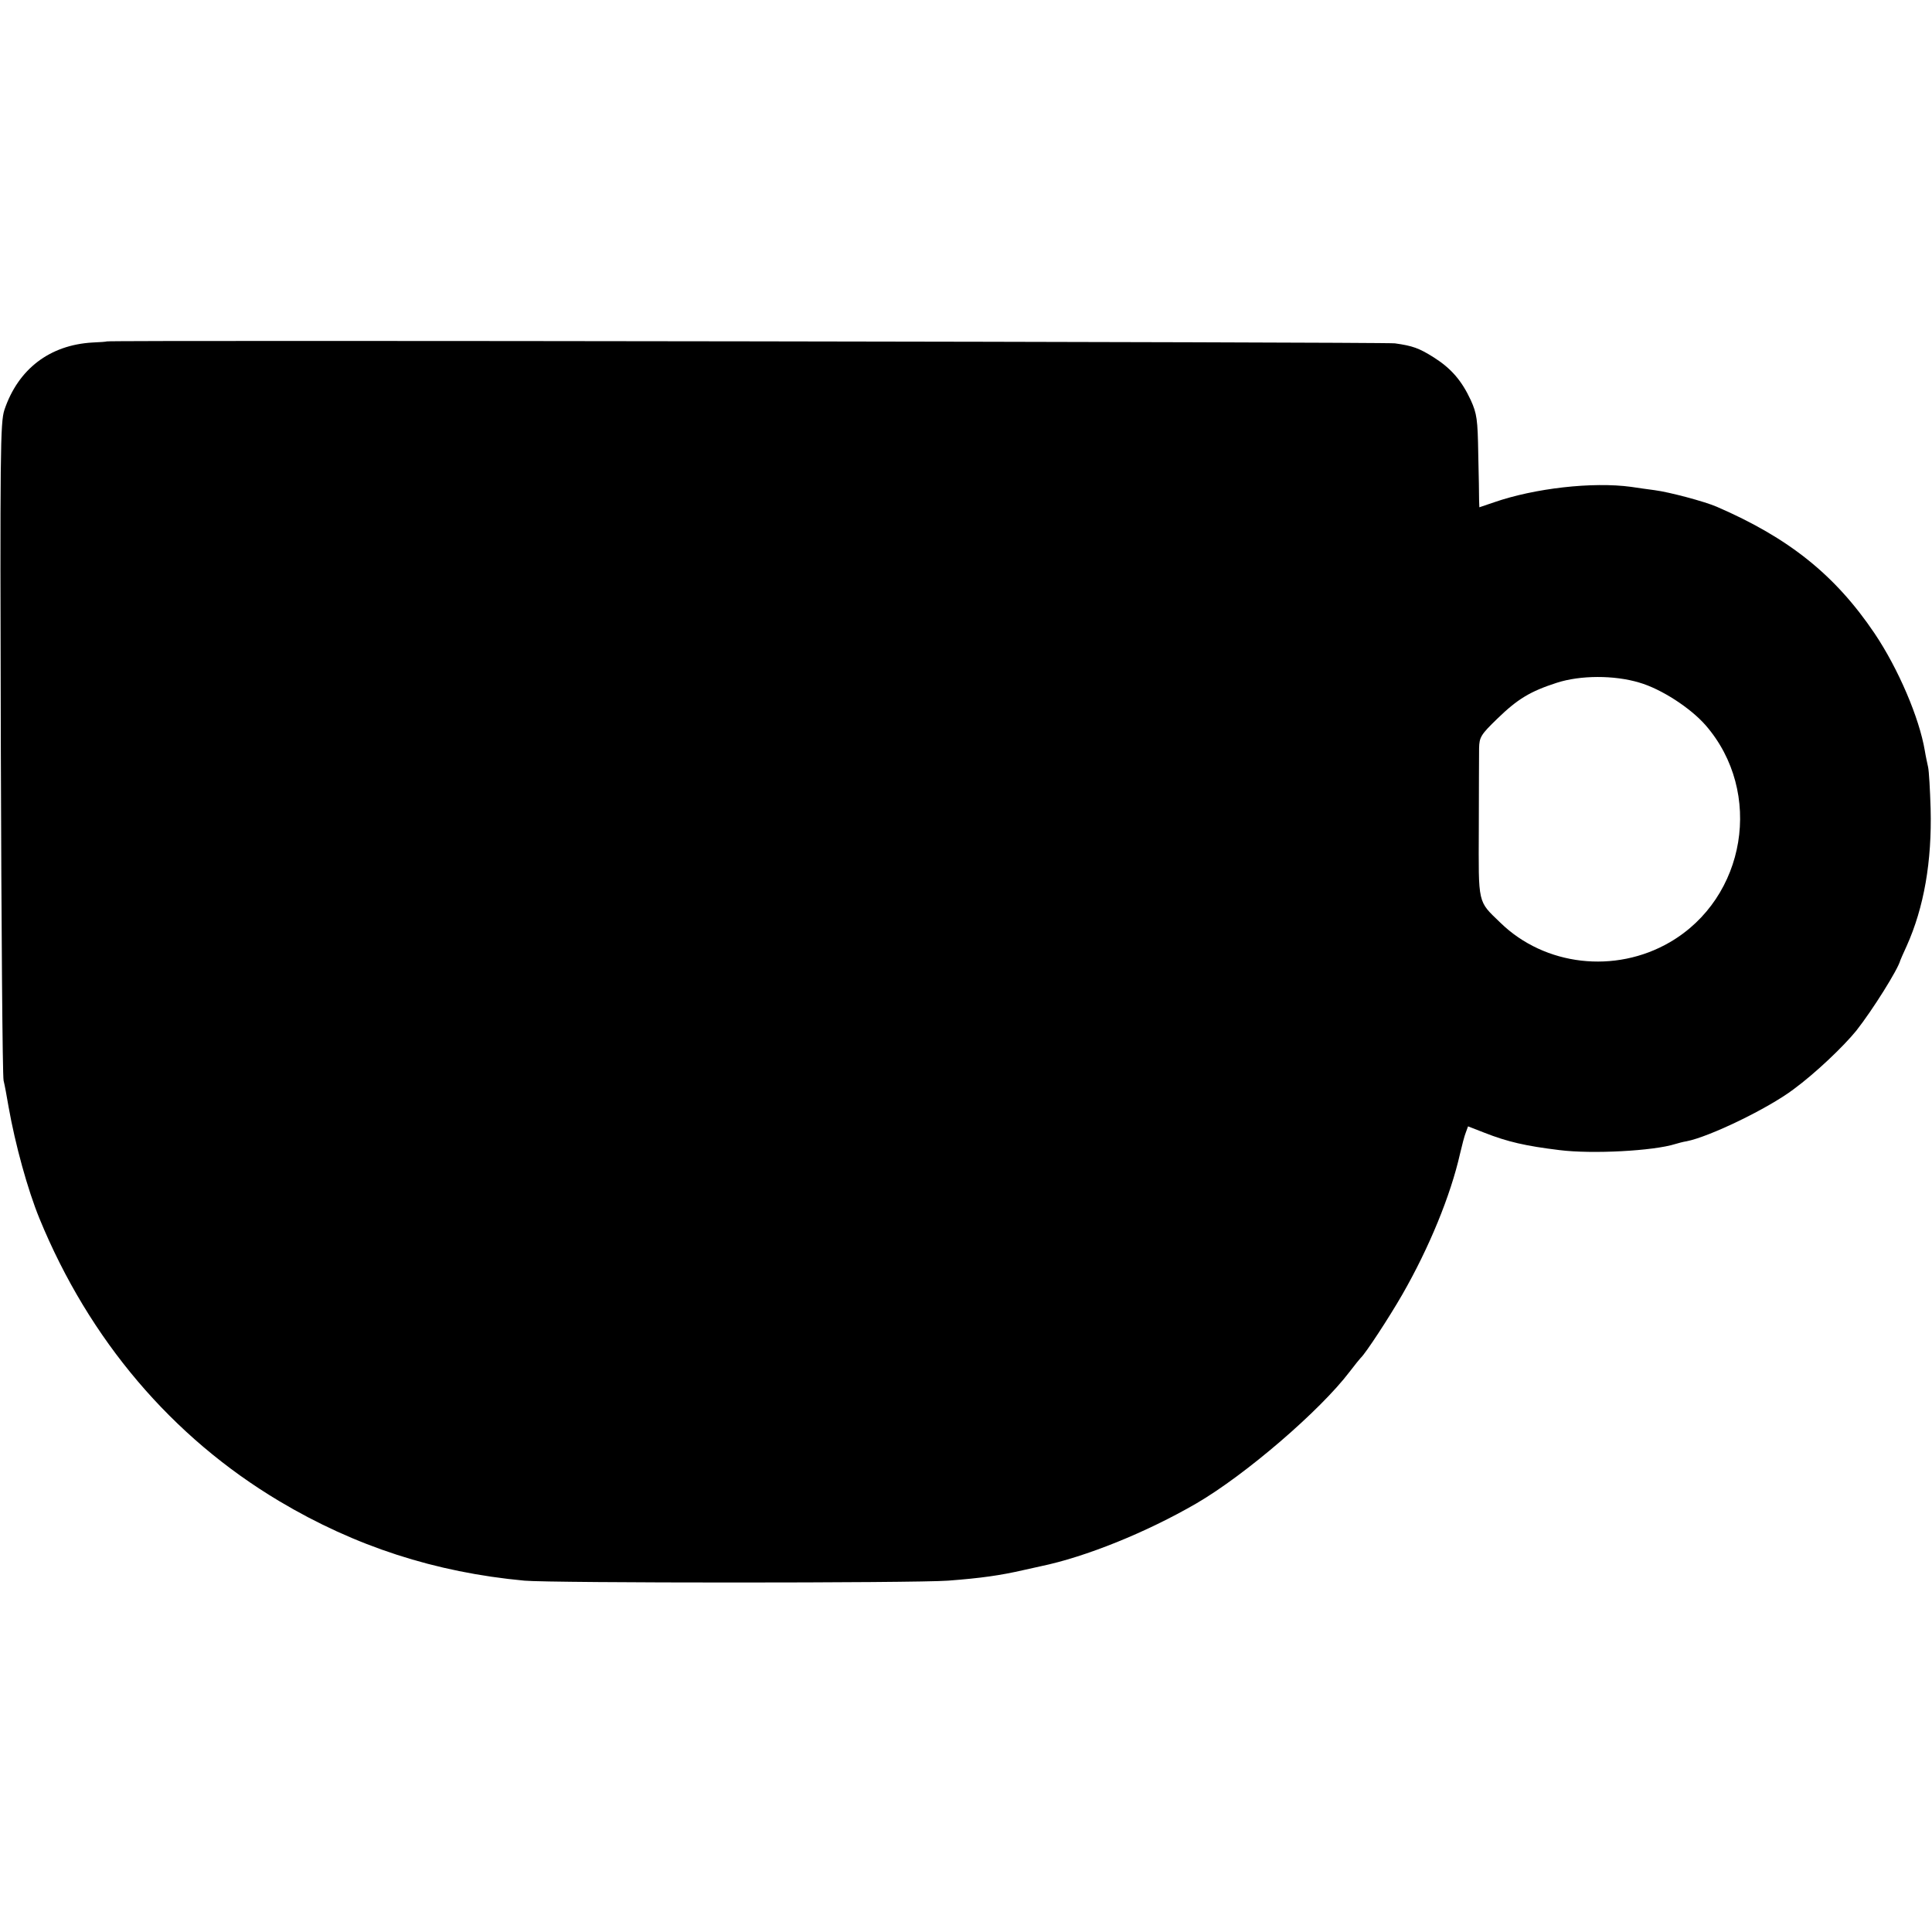
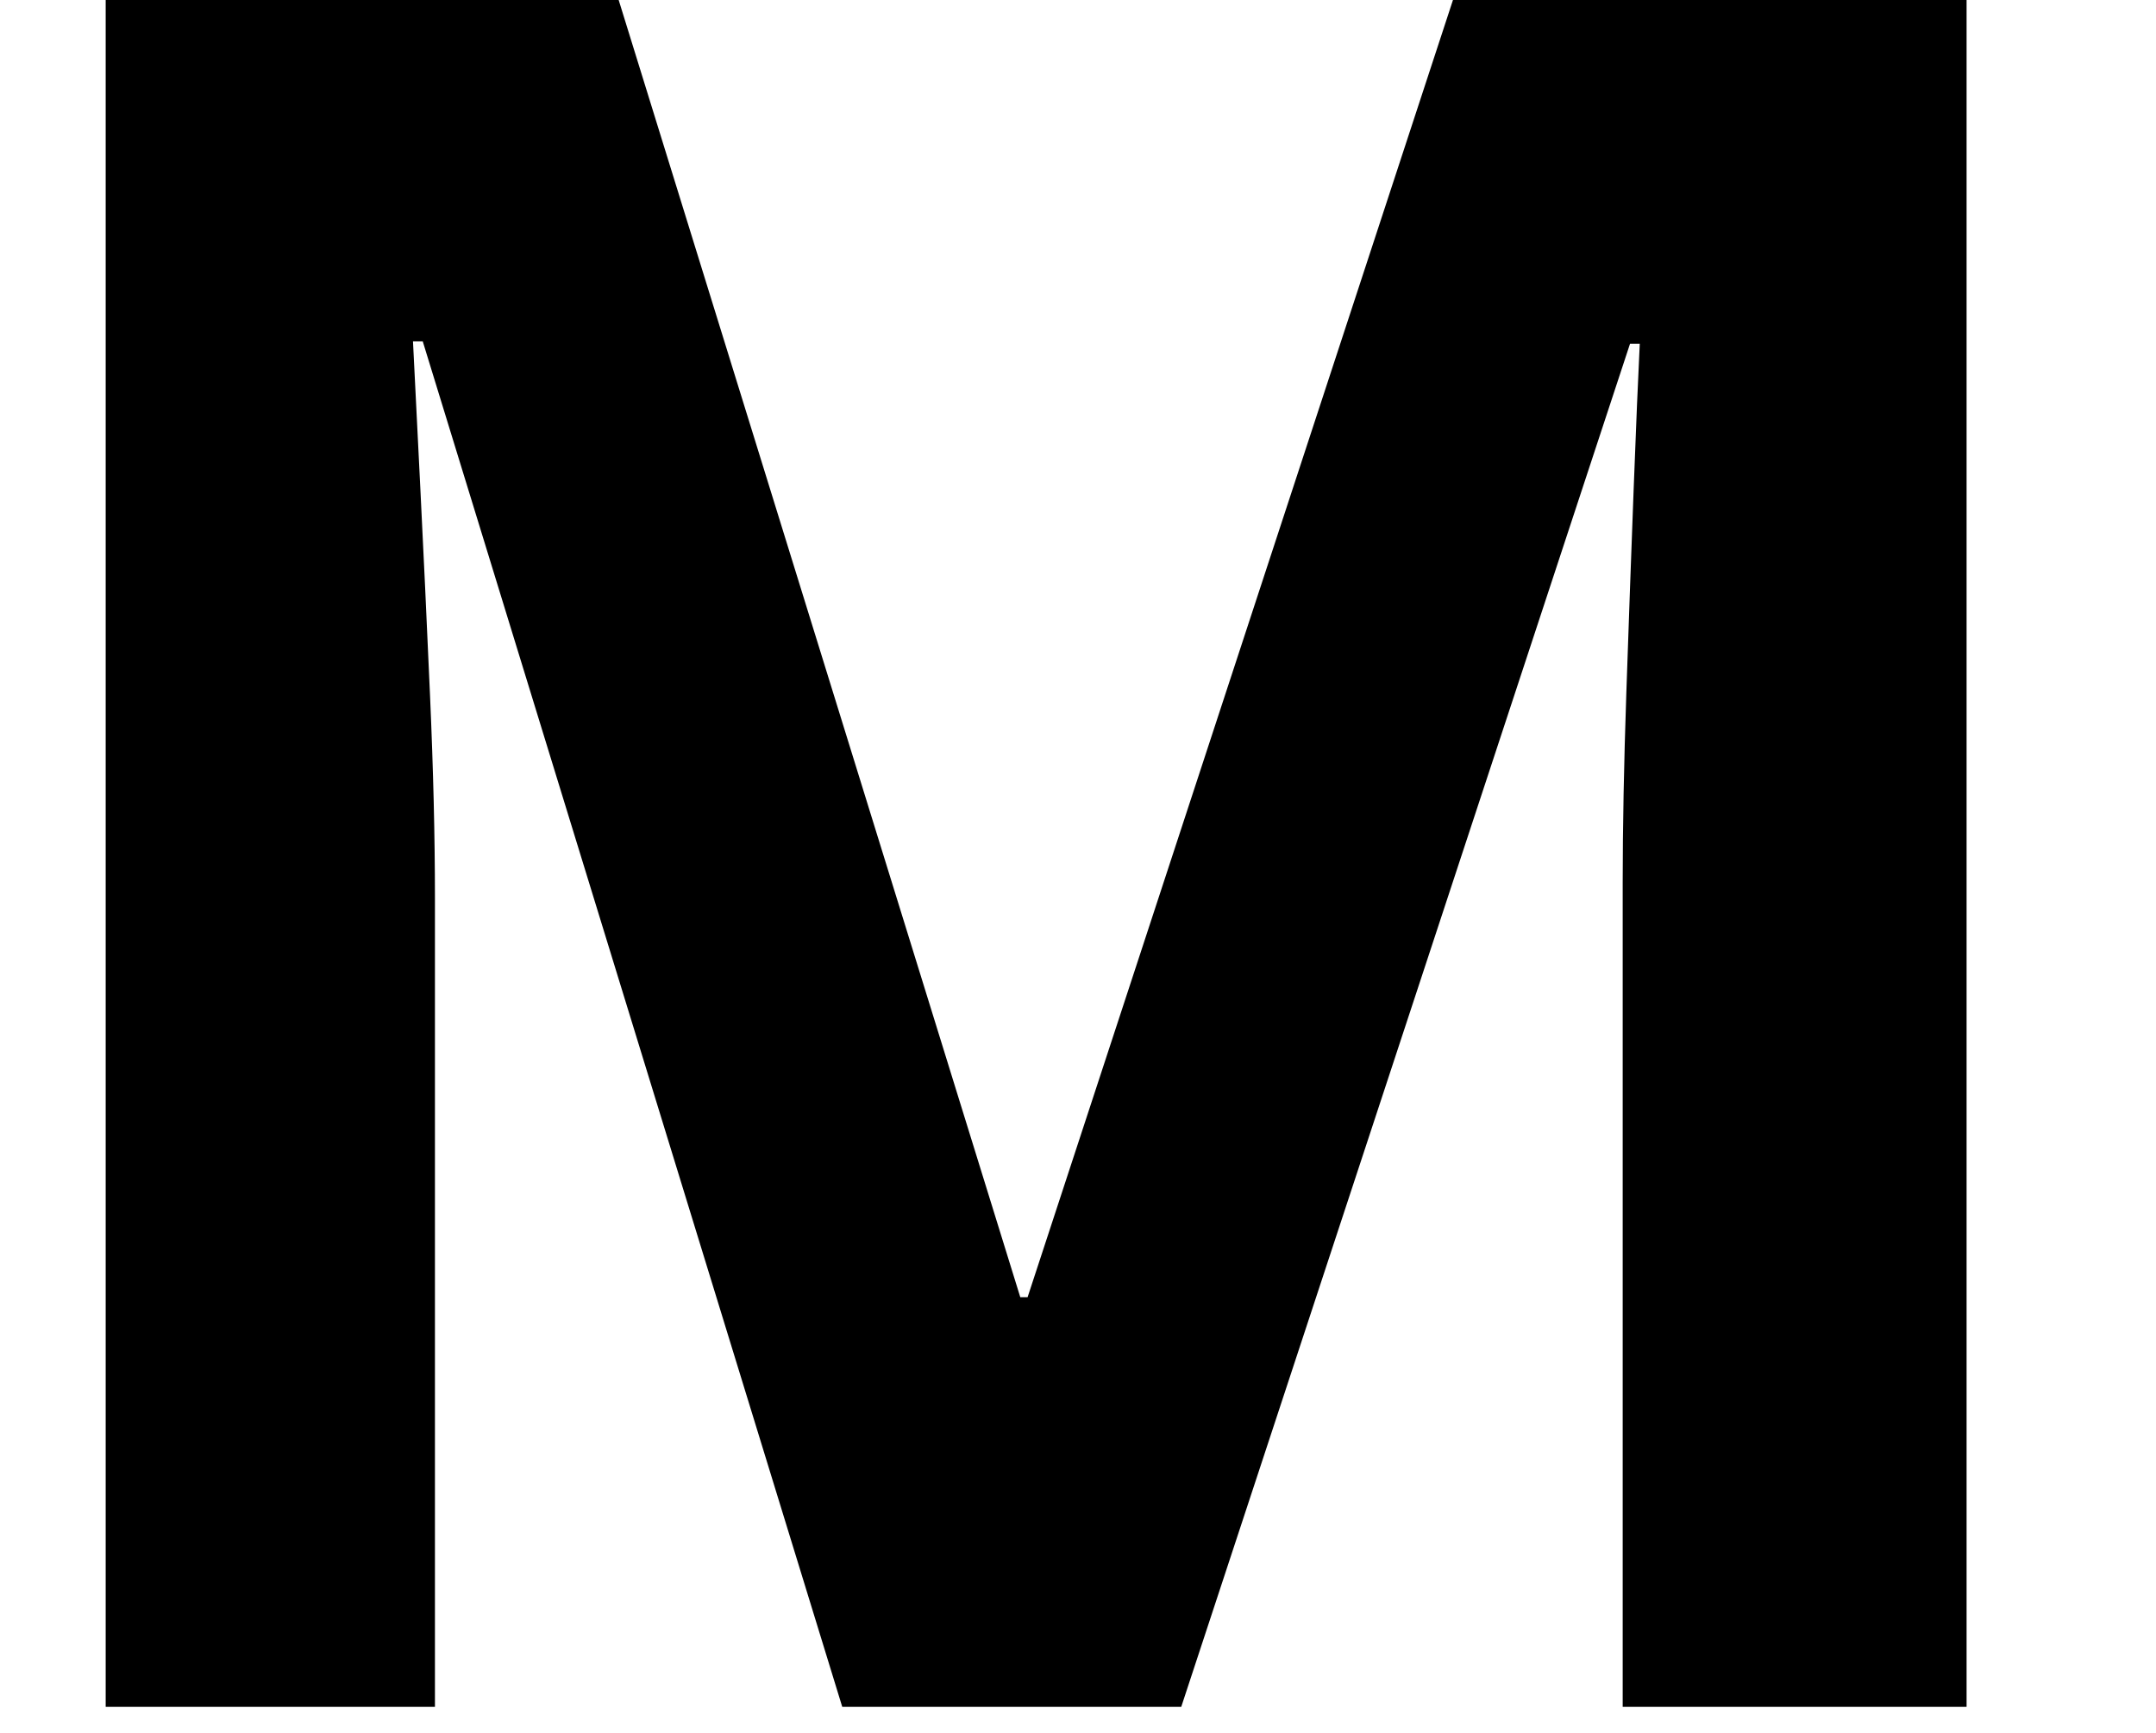
- <svg xmlns="http://www.w3.org/2000/svg" version="1.0" width="700pt" height="700pt" viewBox="0 0 700 700" preserveAspectRatio="xMidYMid meet">
-   <g transform="translate(0,700) scale(0.1,-0.1)" fill="#000000" stroke="none">
-     <path d="M387 5763 c-1 -1 -24 -3 -52 -4 -155 -9 -269 -96 -319 -244 -15 -46 -16 -145 -13 -1225 2 -646 6 -1188 10 -1205 4 -16 12 -59 18 -95 24 -136 69 -300 112 -405 180 -439 480 -792 869 -1024 275 -164 565 -258 888 -288 97 -9 1416 -9 1535 0 119 9 189 19 272 38 27 6 55 12 63 14 164 34 384 123 565 228 177 103 448 336 555 477 19 25 37 47 40 50 17 15 104 148 151 230 97 169 175 359 209 510 7 30 16 65 21 77 l8 22 59 -23 c84 -33 149 -48 272 -63 119 -15 341 -3 420 22 10 3 28 8 41 10 82 16 294 118 387 188 79 58 181 155 228 213 59 75 151 222 159 254 1 3 11 26 23 52 63 140 92 307 87 498 -2 69 -6 136 -9 150 -3 14 -9 41 -12 60 -20 119 -96 297 -182 425 -143 212 -311 346 -572 459 -44 19 -171 53 -225 60 -22 3 -60 8 -85 12 -140 19 -350 -5 -497 -56 l-53 -18 -1 26 c0 15 -1 90 -3 167 -2 126 -5 146 -27 195 -33 71 -71 115 -134 155 -54 34 -77 42 -141 51 -35 5 -4663 12 -4667 7z m5552 -1236 c80 -23 186 -92 241 -155 210 -242 147 -625 -130 -786 -198 -115 -453 -86 -614 71 -83 80 -79 64 -78 341 0 136 1 267 1 291 1 40 6 49 66 107 73 71 119 99 215 130 86 28 209 28 299 1z" />
+ <svg xmlns="http://www.w3.org/2000/svg" width="663px" height="533px" viewBox="0 0 663 533" version="1.1">
+   <defs />
+   <g id="Page-1" stroke="none" stroke-width="1" fill="none" fill-rule="evenodd" font-size="750" font-family="Lora-Bold, Lora" letter-spacing="0.75" font-weight="bold">
+     <text id="M" fill="#000000">
+       <tspan x="-35" y="525">M</tspan>
+     </text>
  </g>
</svg>
